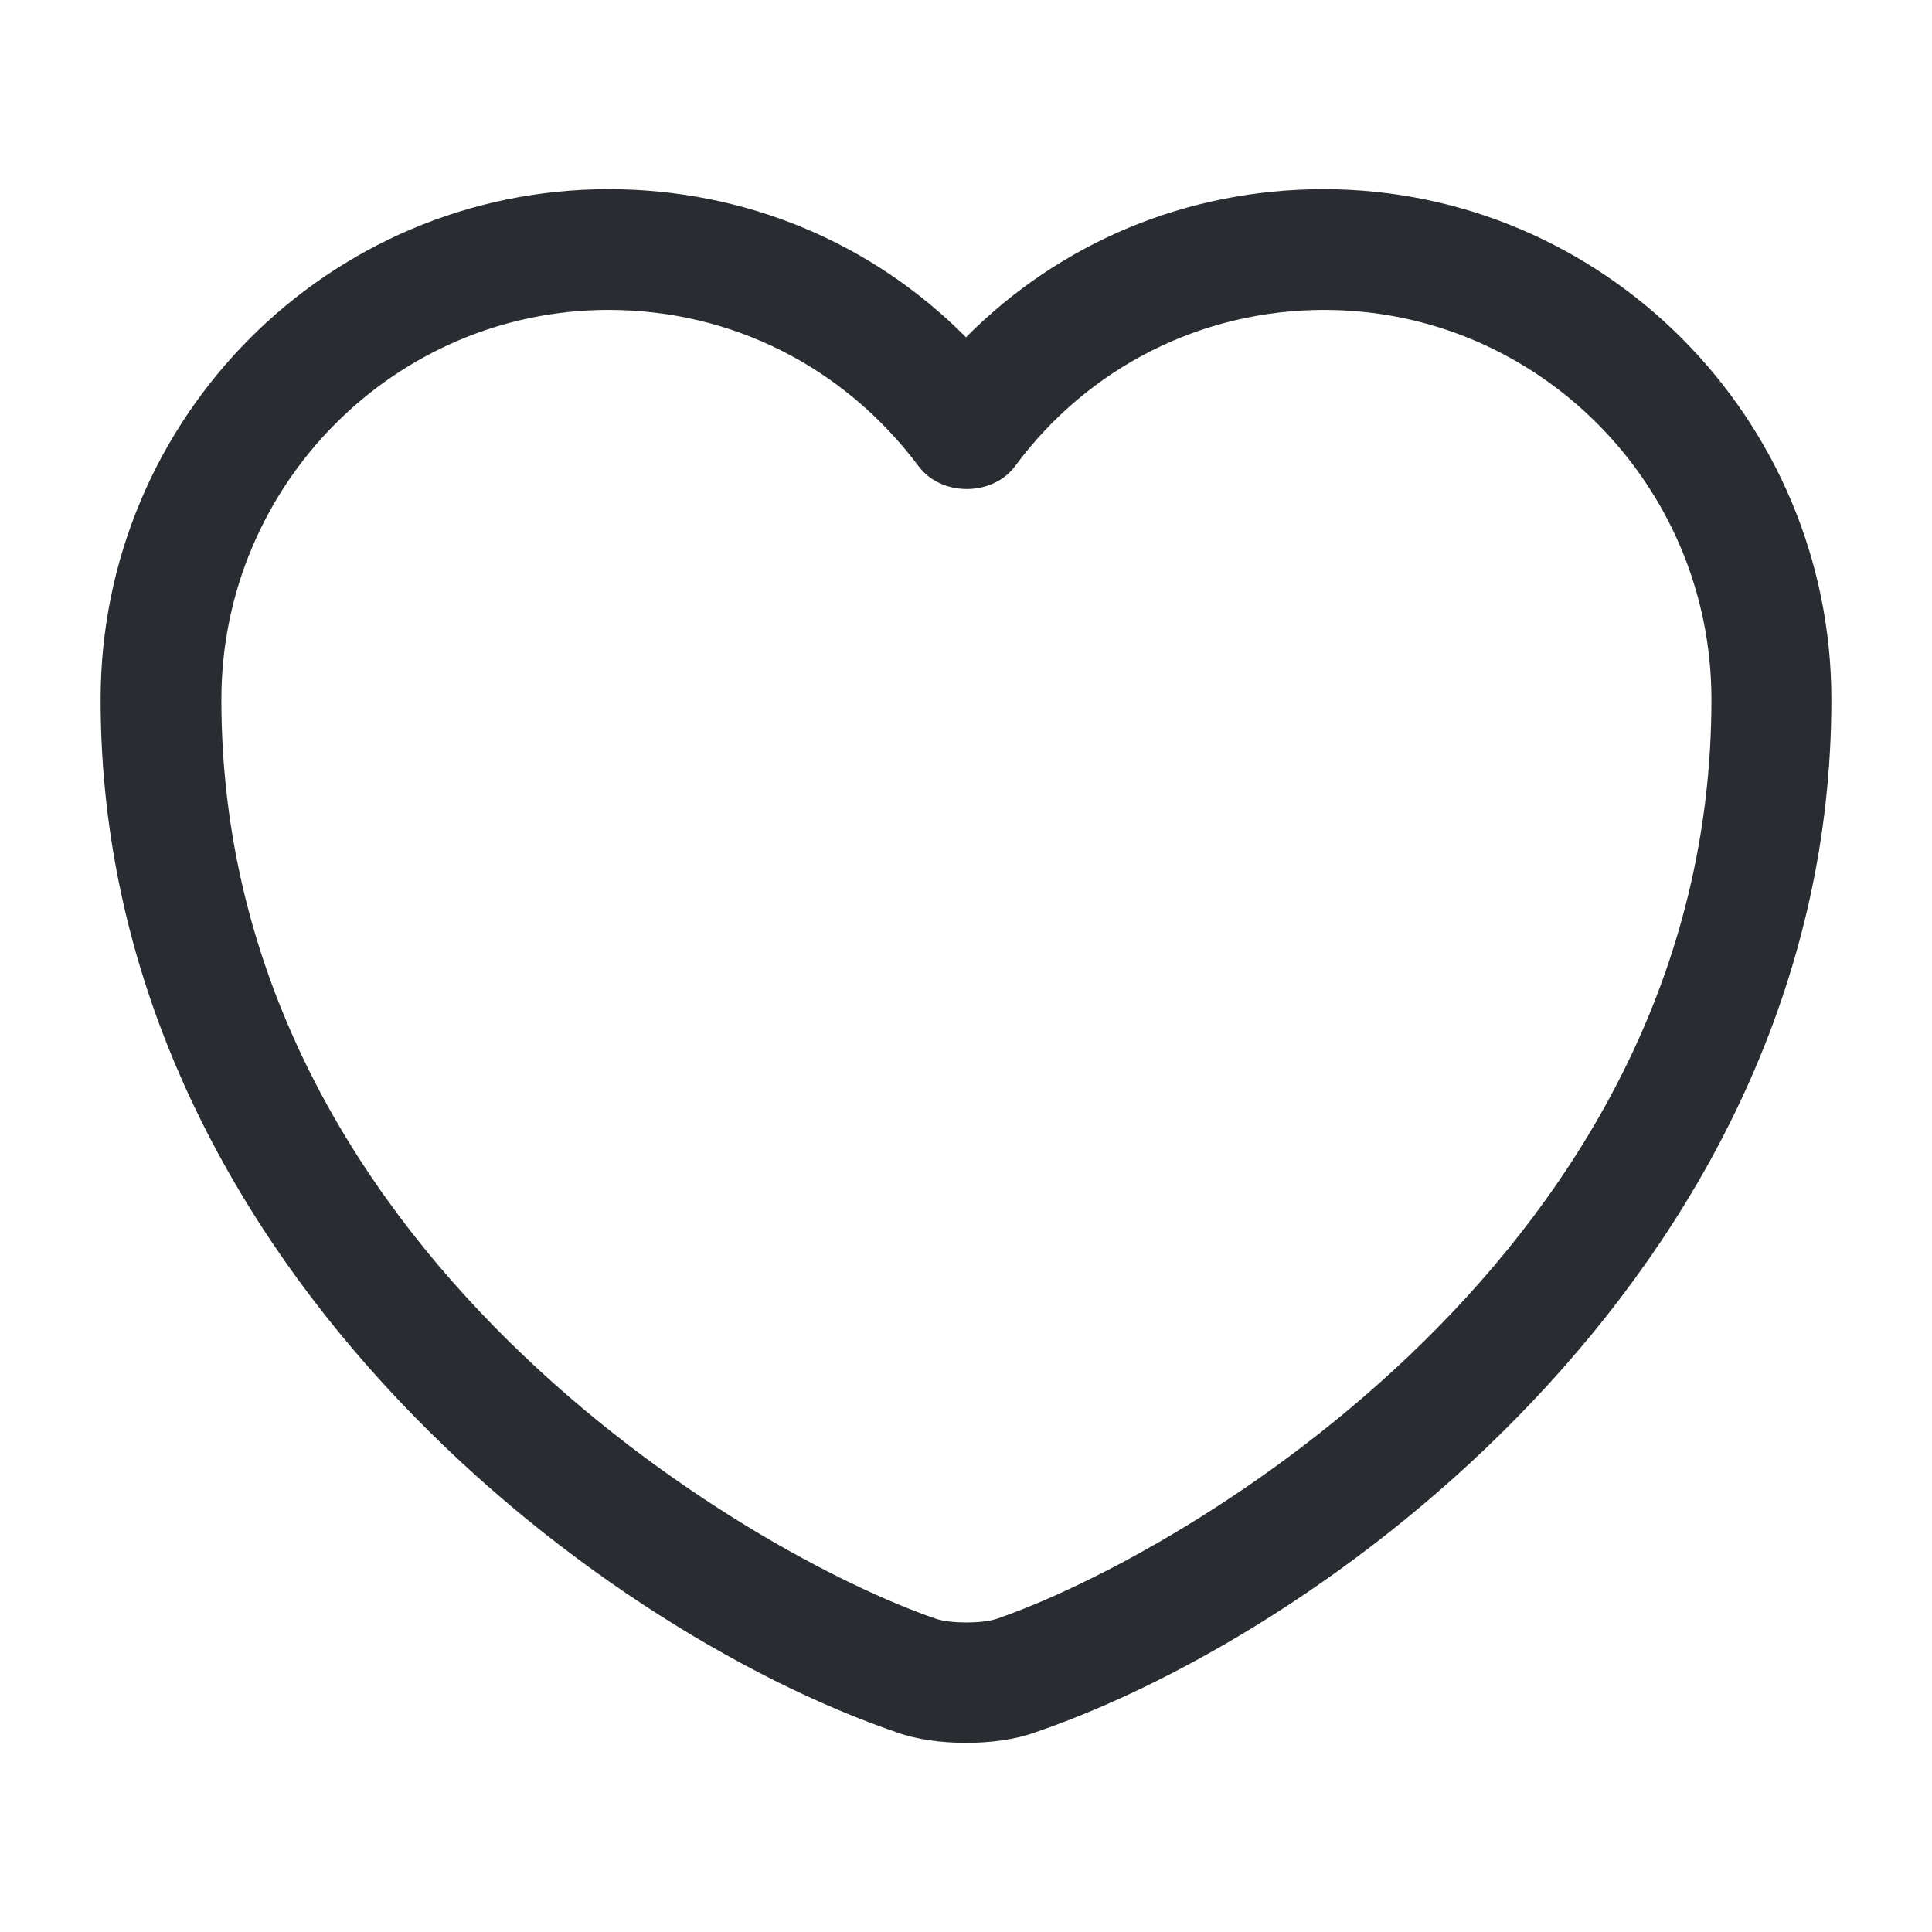
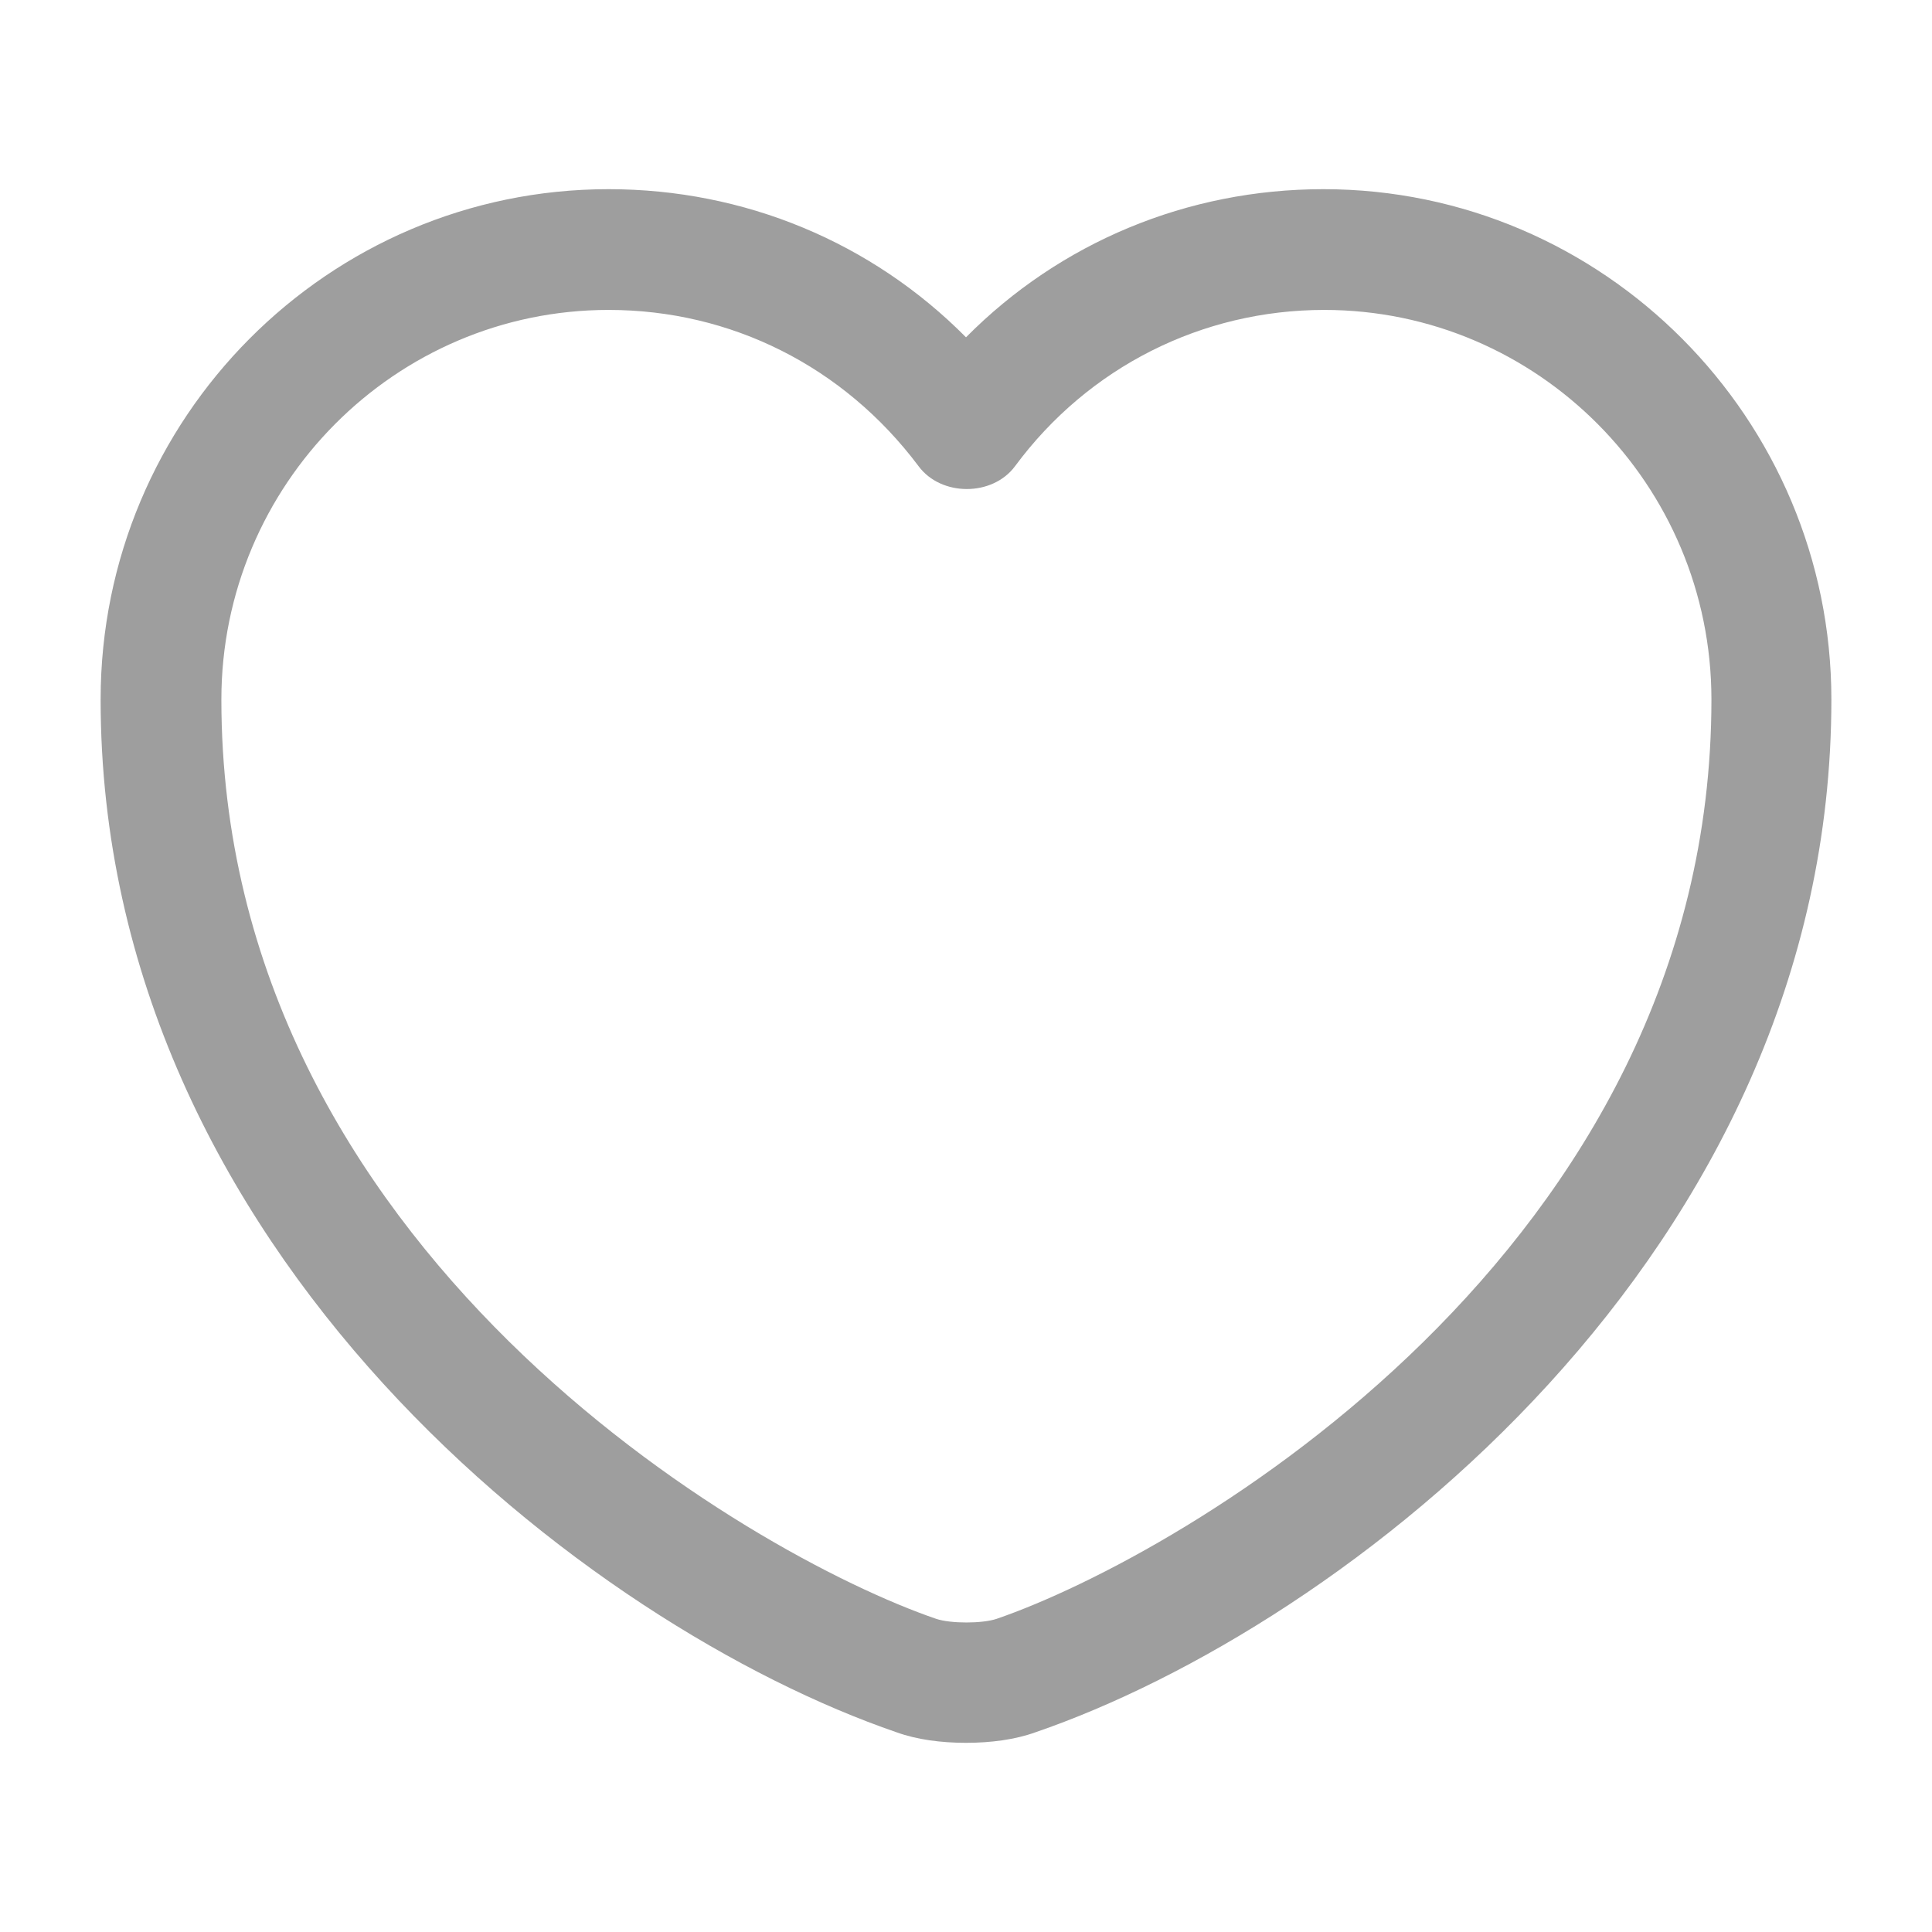
<svg xmlns="http://www.w3.org/2000/svg" width="24" height="24" viewBox="0 0 24 24" fill="none">
-   <path d="M12 21.65C11.69 21.65 11.39 21.61 11.14 21.52C7.32 20.21 1.25 15.56 1.25 8.69C1.25 5.19 4.08 2.35 7.56 2.35C9.25 2.35 10.83 3.01 12 4.19C13.17 3.01 14.75 2.35 16.44 2.35C19.92 2.35 22.75 5.2 22.75 8.69C22.75 15.57 16.68 20.21 12.86 21.52C12.61 21.61 12.31 21.65 12 21.65ZM7.56 3.85C4.91 3.85 2.75 6.02 2.75 8.69C2.75 15.52 9.32 19.32 11.63 20.11C11.81 20.17 12.2 20.17 12.38 20.11C14.68 19.32 21.26 15.53 21.26 8.69C21.26 6.02 19.1 3.85 16.45 3.85C14.93 3.85 13.52 4.56 12.61 5.79C12.33 6.17 11.69 6.17 11.41 5.79C10.48 4.55 9.08 3.85 7.56 3.85Z" fill="#292D32" />
+   <path d="M12 21.65C11.69 21.65 11.39 21.61 11.14 21.52C7.32 20.21 1.25 15.56 1.25 8.69C1.25 5.19 4.08 2.35 7.56 2.35C9.25 2.35 10.83 3.01 12 4.19C13.17 3.01 14.75 2.35 16.44 2.35C19.92 2.35 22.75 5.2 22.75 8.69C22.75 15.57 16.68 20.21 12.86 21.52C12.61 21.61 12.31 21.65 12 21.65ZM7.56 3.85C4.91 3.85 2.75 6.02 2.75 8.69C2.75 15.52 9.32 19.32 11.63 20.11C11.81 20.17 12.2 20.17 12.38 20.11C14.68 19.32 21.26 15.53 21.26 8.69C21.26 6.02 19.1 3.85 16.45 3.85C14.93 3.85 13.52 4.56 12.61 5.79C12.33 6.17 11.69 6.17 11.41 5.79C10.48 4.55 9.08 3.85 7.56 3.85Z" fill="#9E9E9E" />
</svg>
